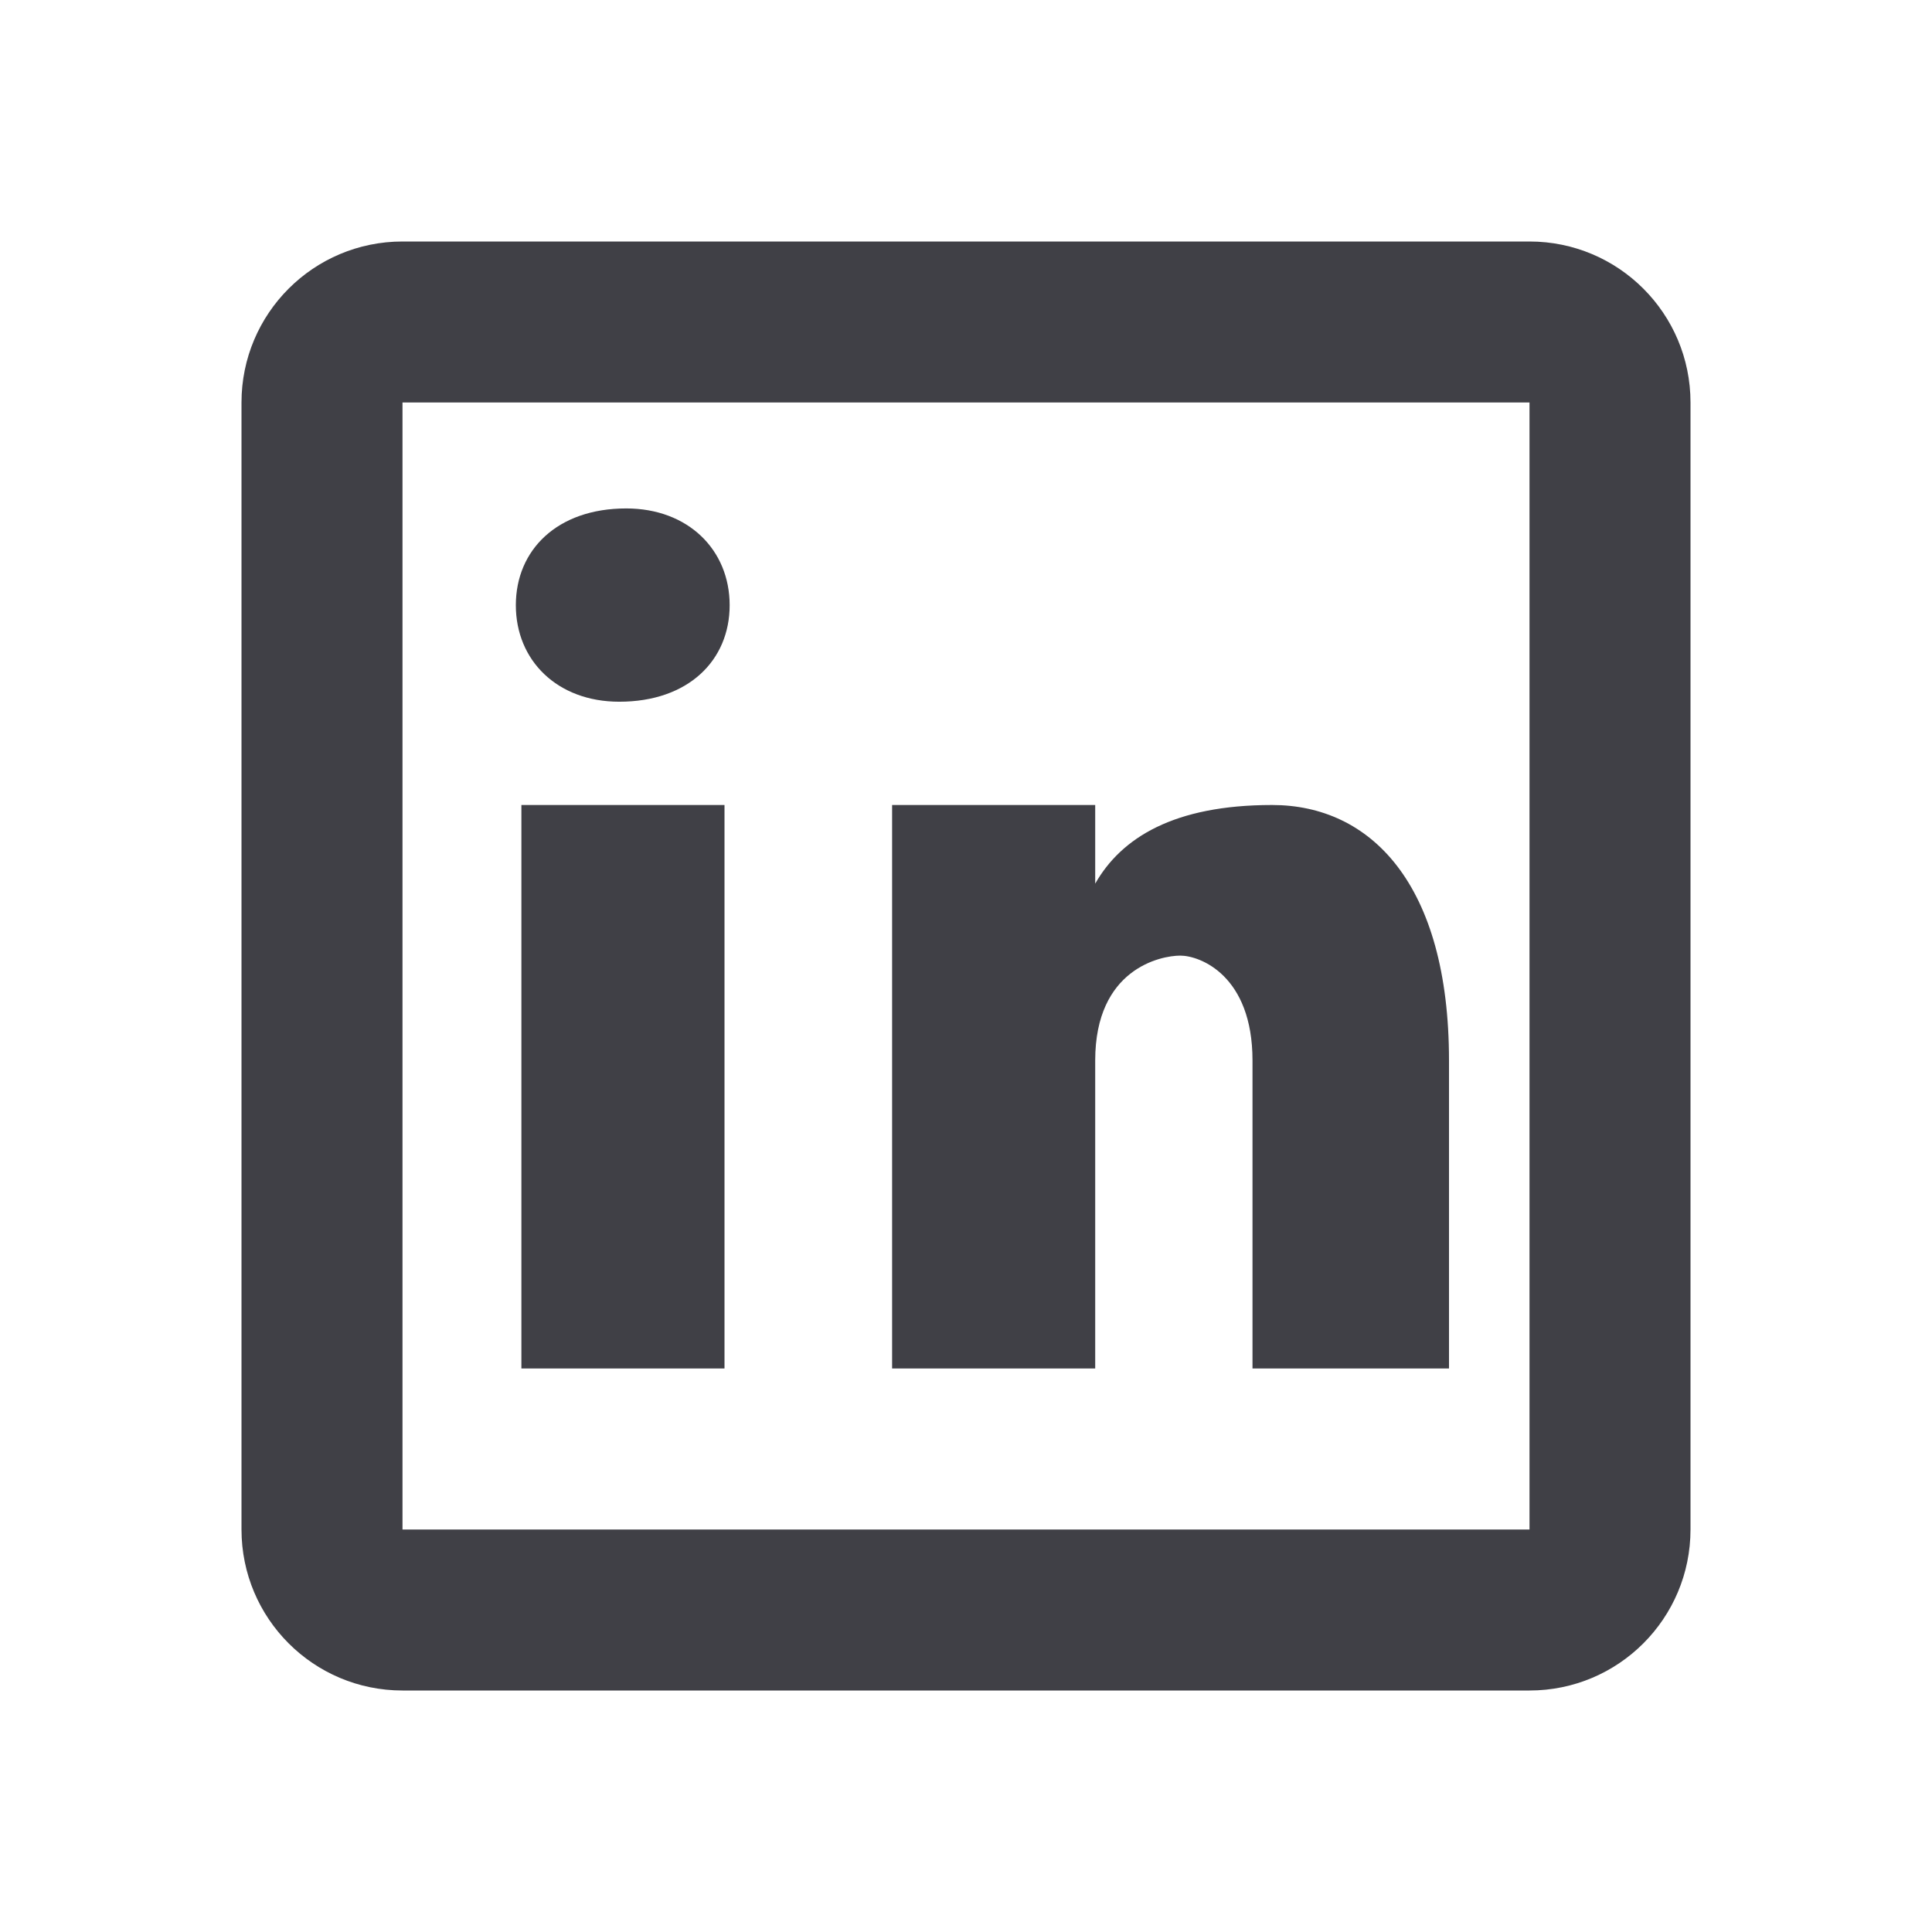
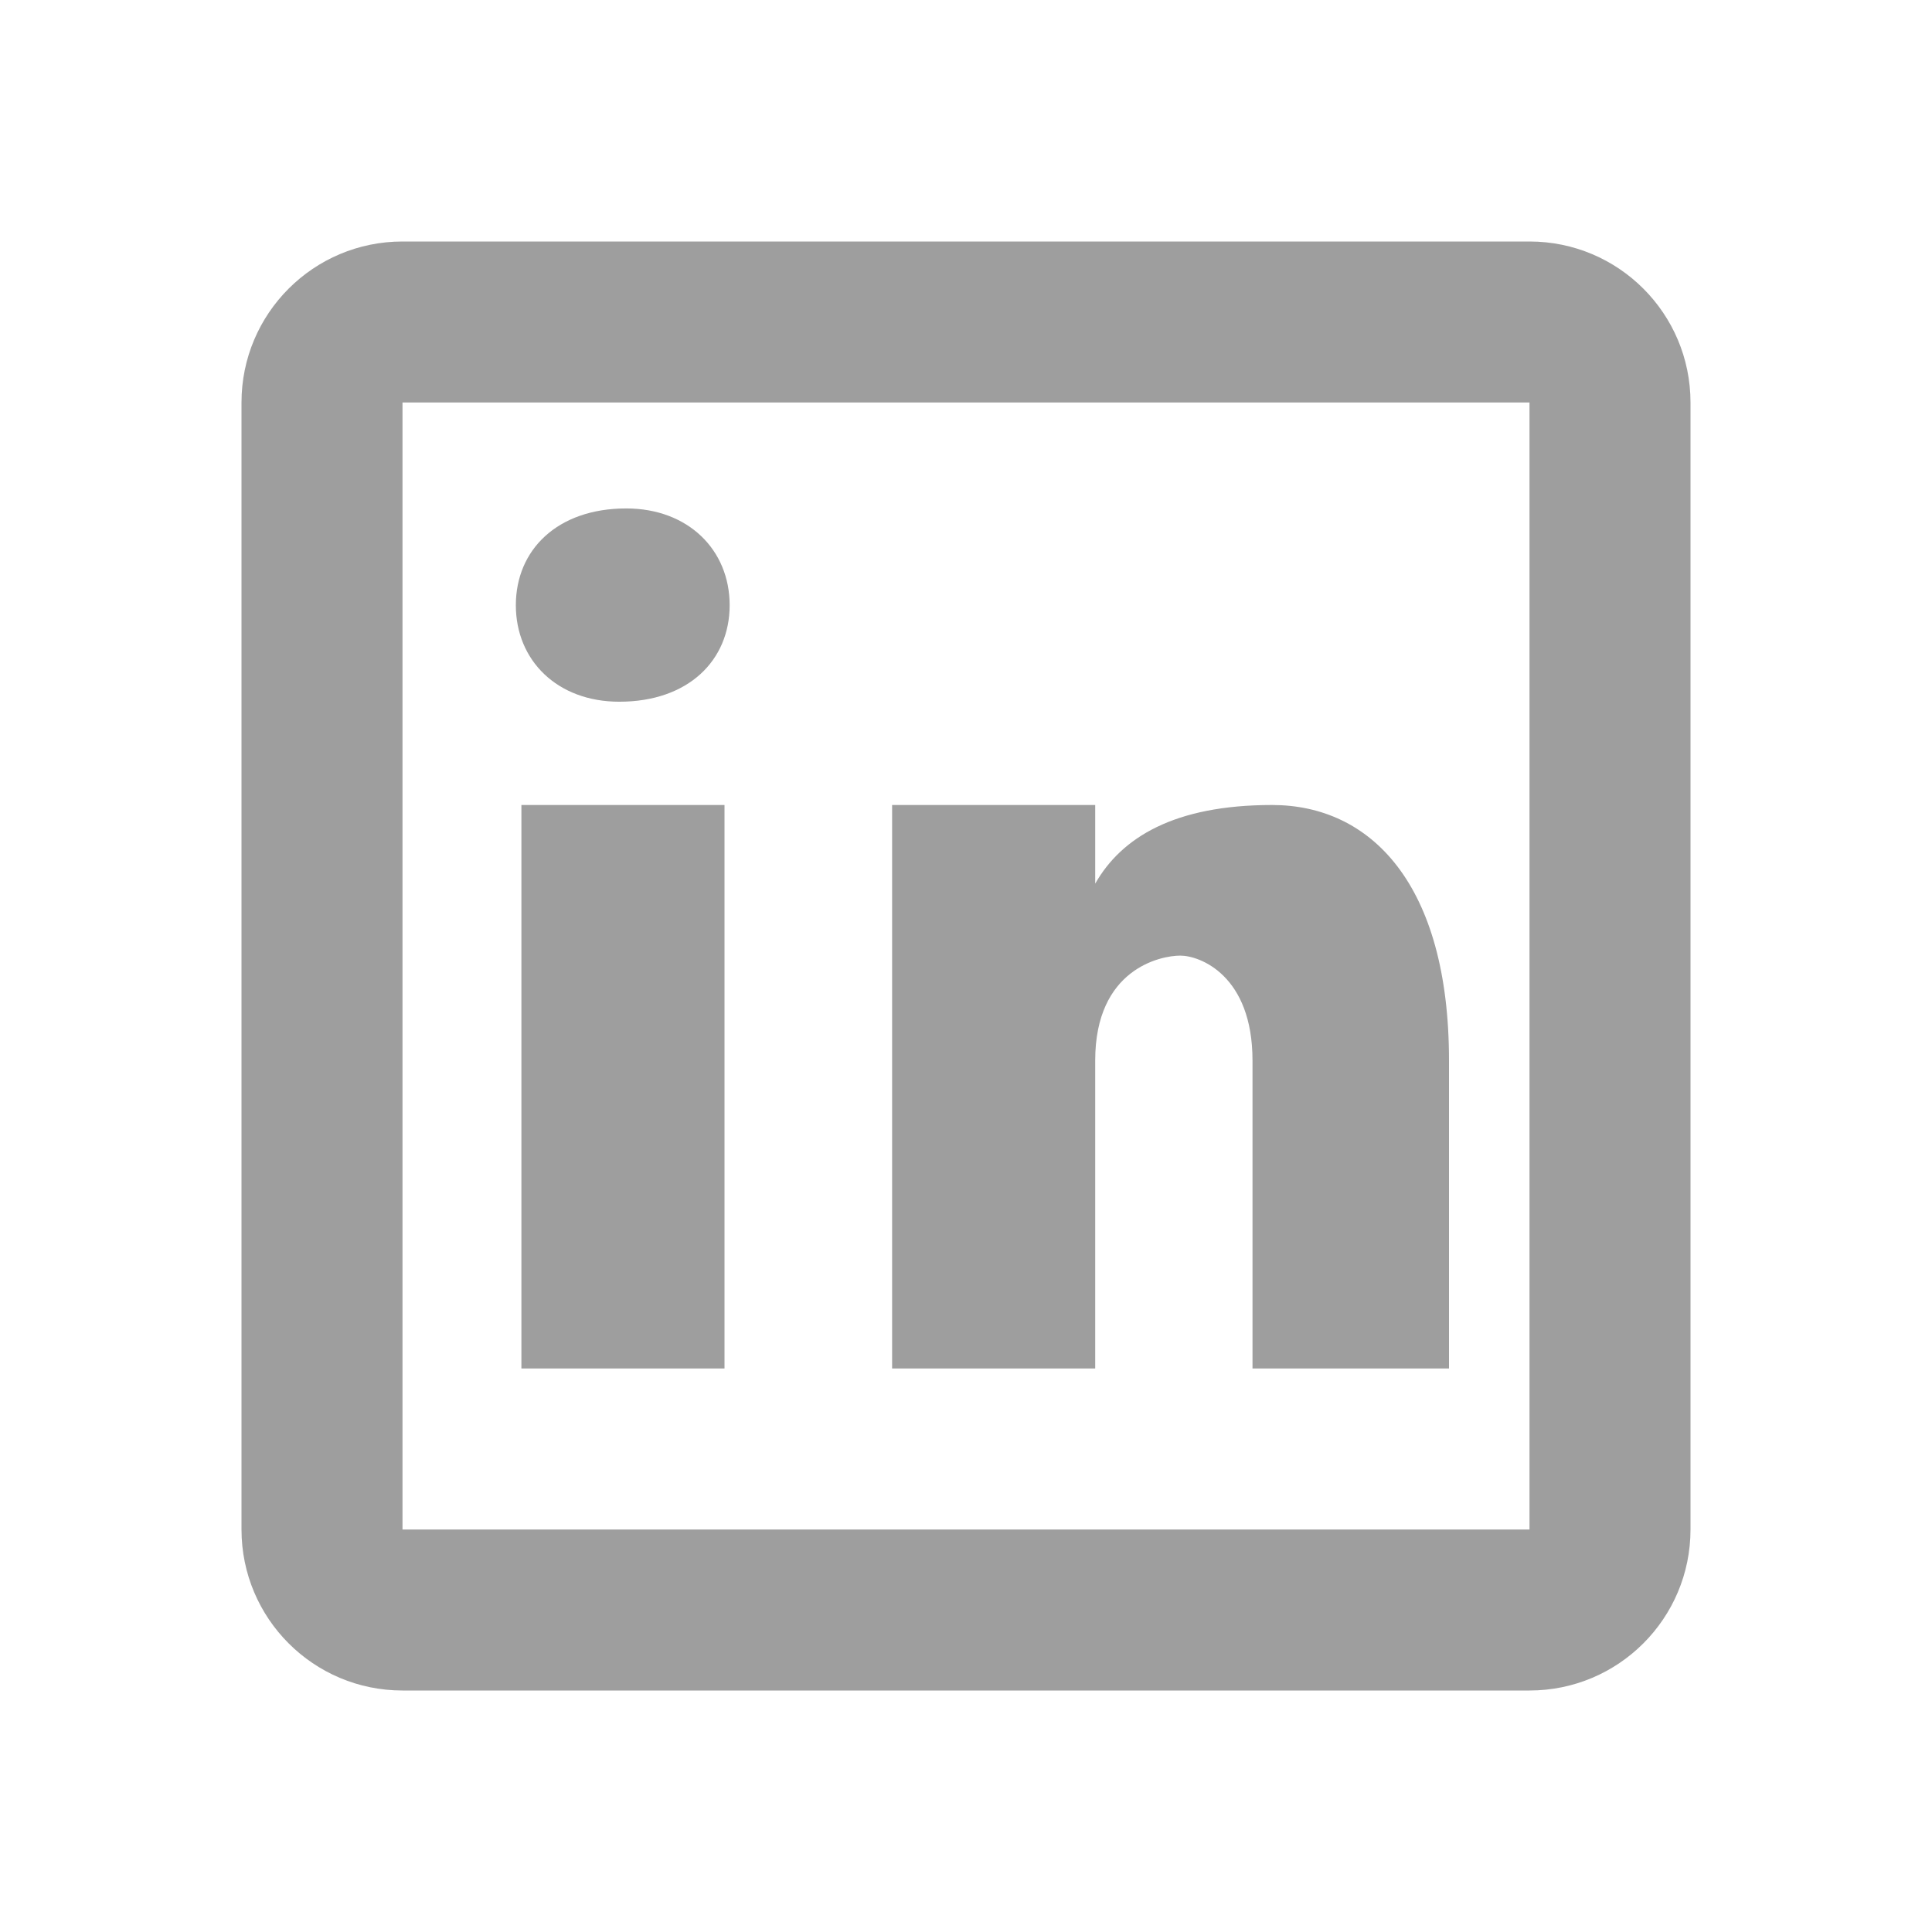
- <svg xmlns="http://www.w3.org/2000/svg" fill="rgb(64, 64, 70)" viewBox="0 0 24 24">
+ <svg xmlns="http://www.w3.org/2000/svg" fill="rgb(158, 158, 158)" viewBox="0 0 24 24">
  <path d="M 5 3 C 3.895 3 3 3.895 3 5 L 3 19 C 3 20.105 3.895 21 5 21 L 19 21 C 20.105 21 21 20.105 21 19 L 21 5 C 21 3.895 20.105 3 19 3 L 5 3 z M 5 5 L 19 5 L 19 19 L 5 19 L 5 5 z M 7.779 6.316 C 6.922 6.316 6.408 6.832 6.408 7.518 C 6.408 8.204 6.922 8.717 7.693 8.717 C 8.55 8.717 9.064 8.204 9.064 7.518 C 9.064 6.832 8.55 6.316 7.779 6.316 z M 6.477 10 L 6.477 17 L 9 17 L 9 10 L 6.477 10 z M 11.082 10 L 11.082 17 L 13.605 17 L 13.605 13.174 C 13.605 12.035 14.418 11.871 14.662 11.871 C 14.906 11.871 15.559 12.116 15.559 13.174 L 15.559 17 L 18 17 L 18 13.174 C 18 10.977 17.024 10 15.803 10 C 14.582 10 13.93 10.407 13.605 10.977 L 13.605 10 L 11.082 10 z" />
</svg>
